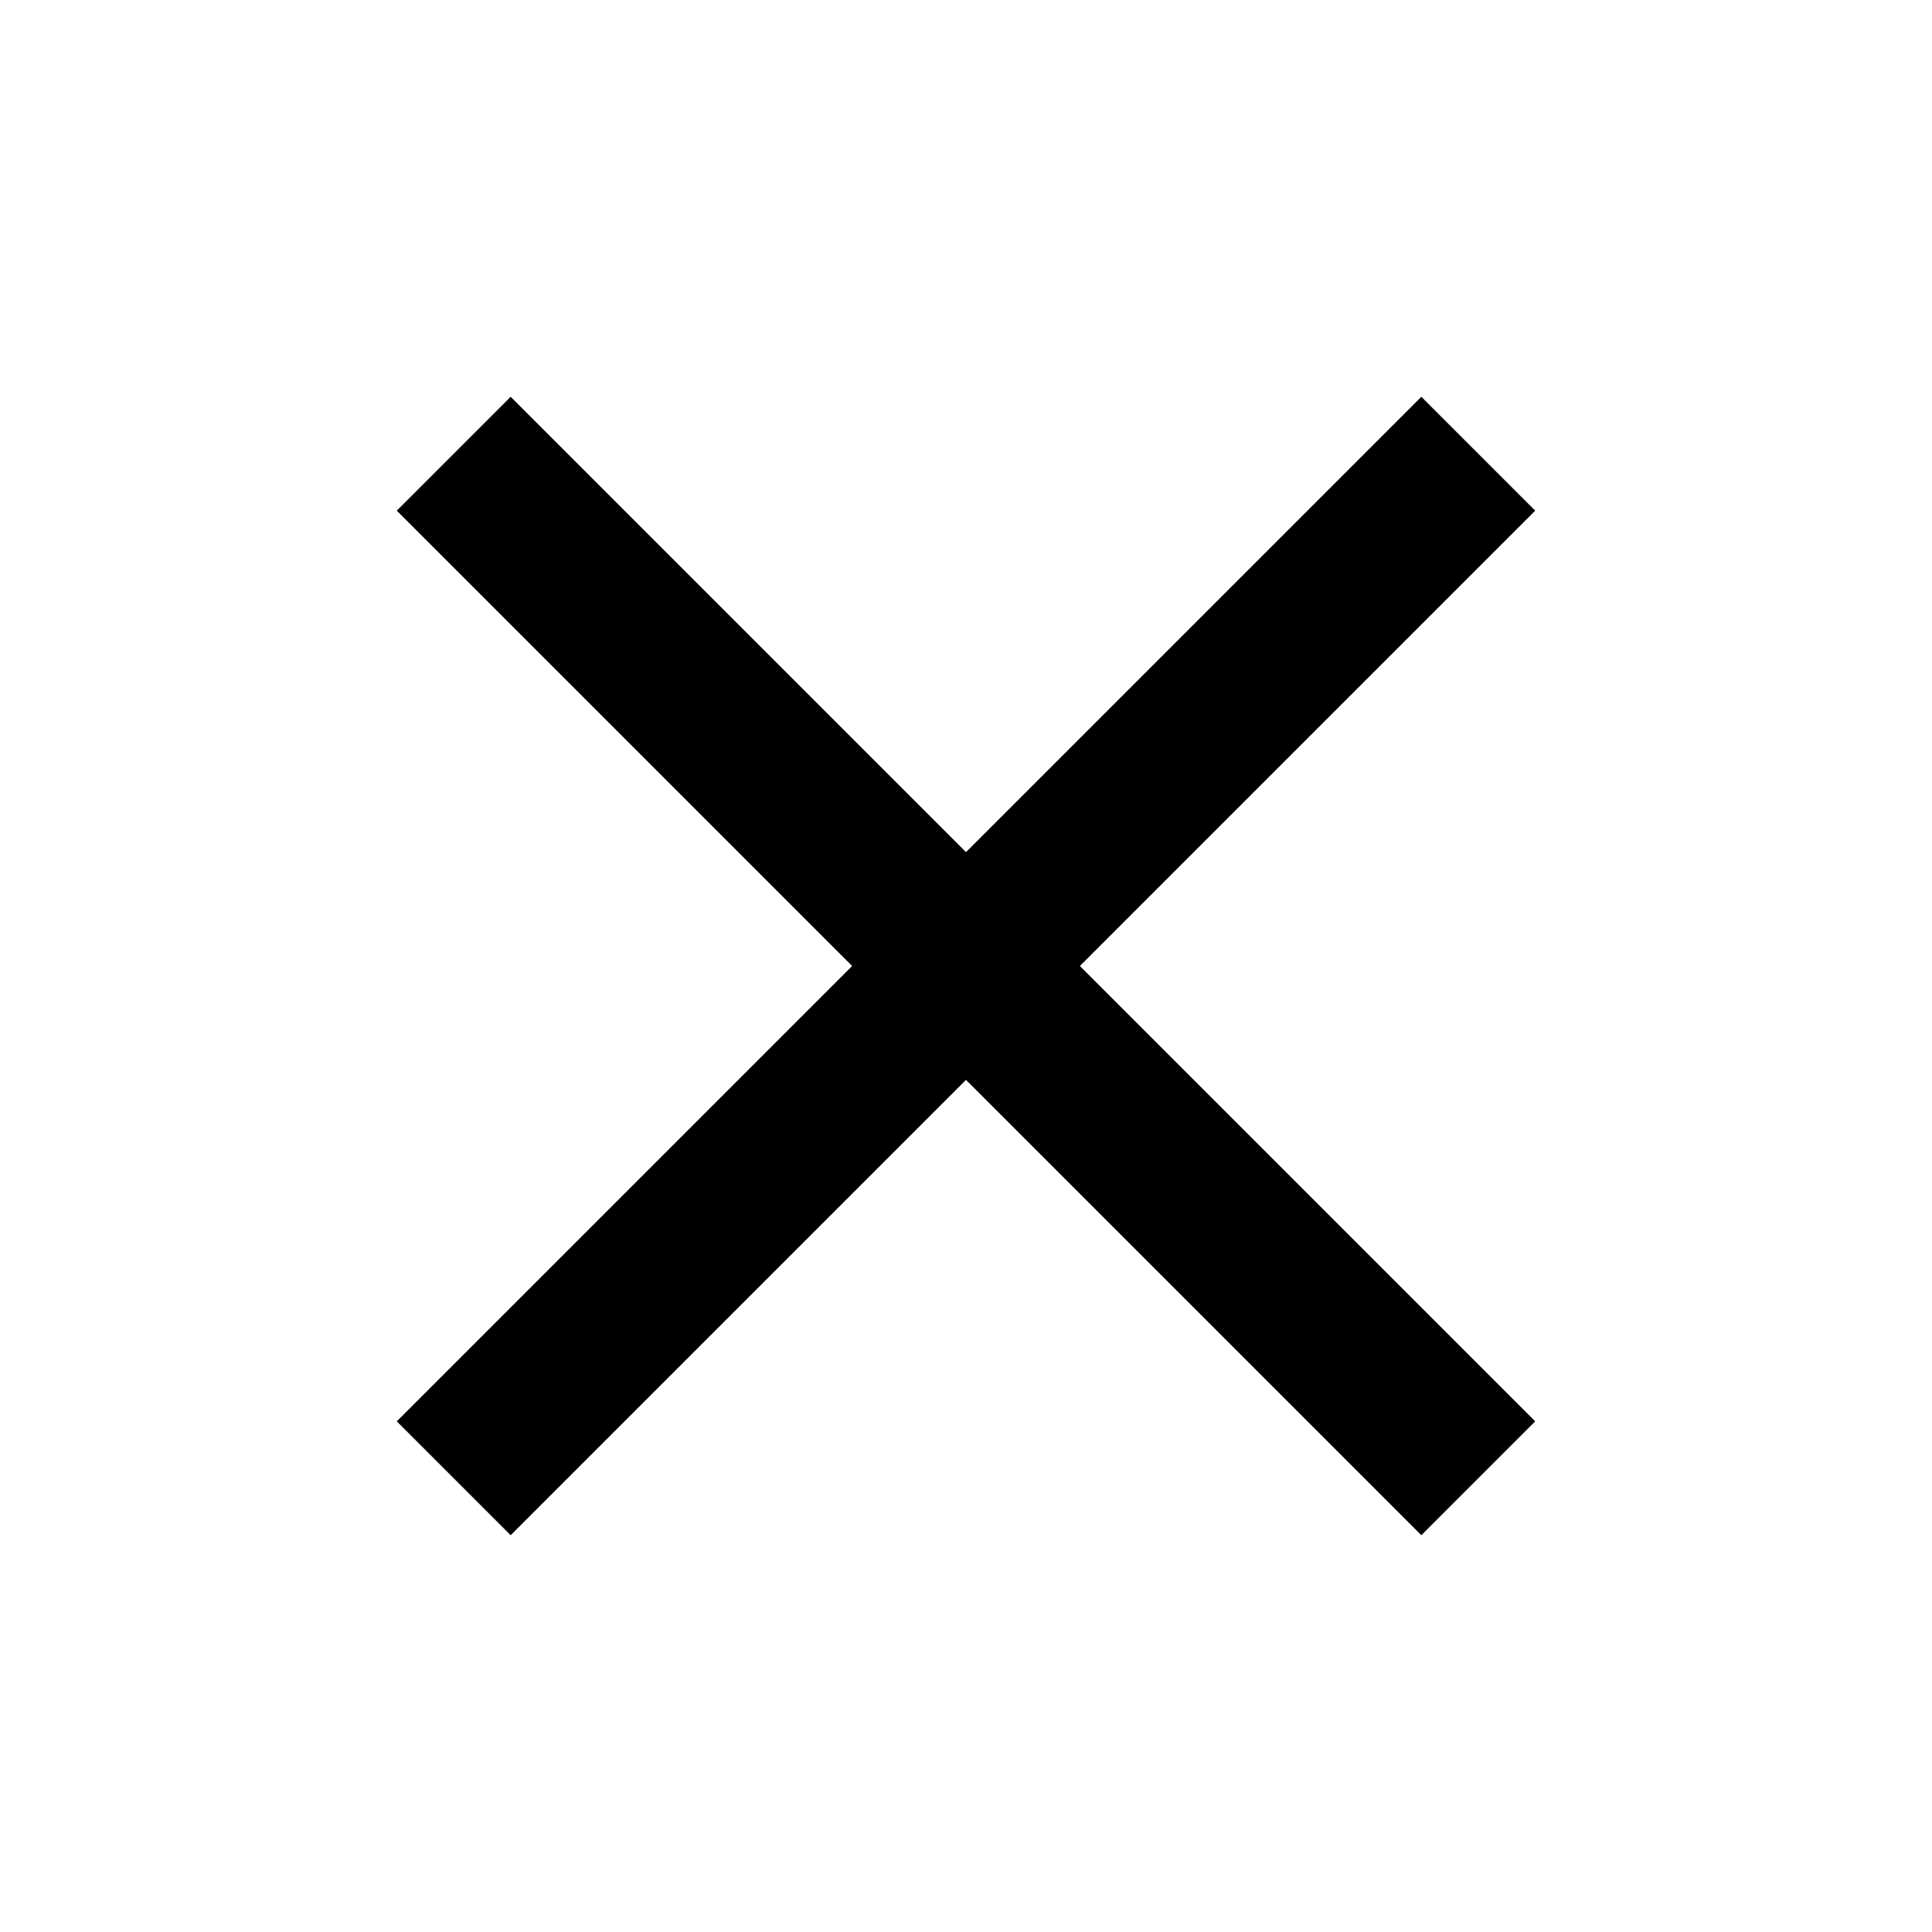
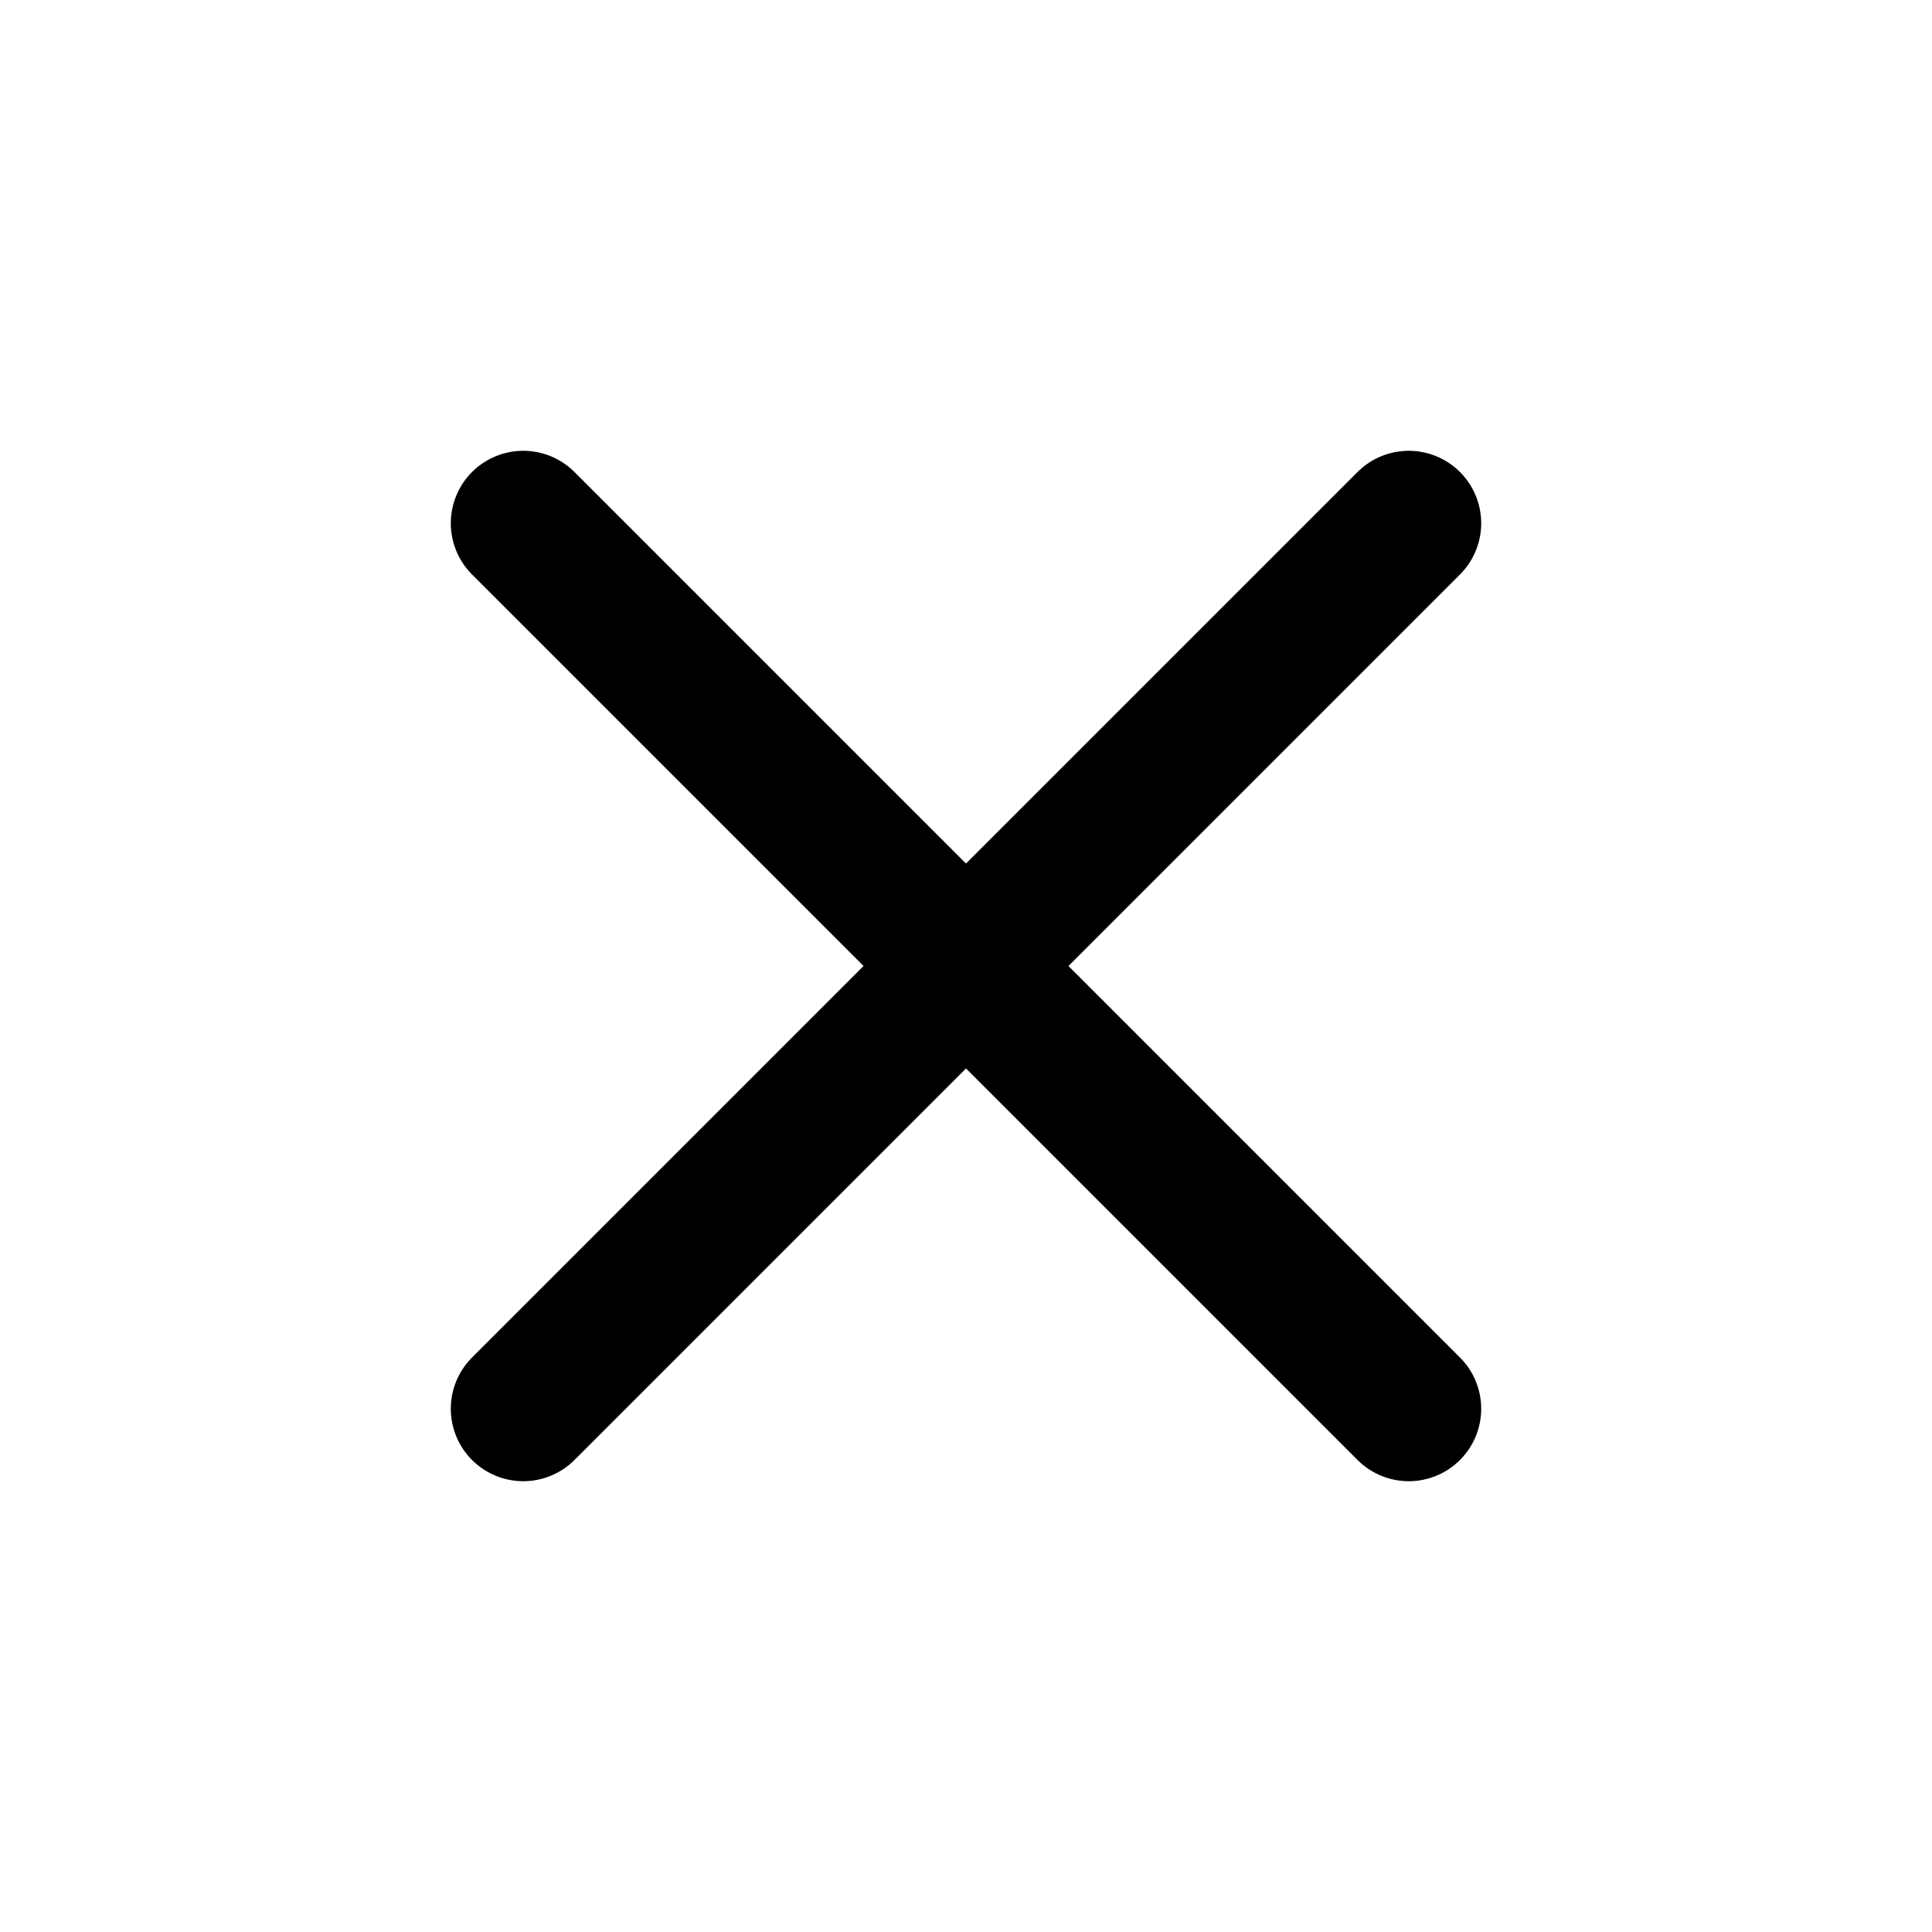
- <svg xmlns="http://www.w3.org/2000/svg" class="icon" width="200px" height="200.00px" viewBox="0 0 1024 1024" version="1.1">
-   <path fill="currentColor" d="M512 451.648l241.344-241.344 60.352 60.352L572.352 512l241.344 241.344-60.352 60.352L512 572.352l-241.344 241.344-60.352-60.352L451.648 512 210.304 270.656l60.352-60.352z" />
+ <svg xmlns="http://www.w3.org/2000/svg" viewBox="0 0 24 24" fill="none" stroke="currentColor" stroke-width="1.8" stroke-linecap="round" stroke-linejoin="round">
+   <path d="m6.5 6.5 11 11" />
+   <path d="m17.5 6.5-11 11" />
</svg>
